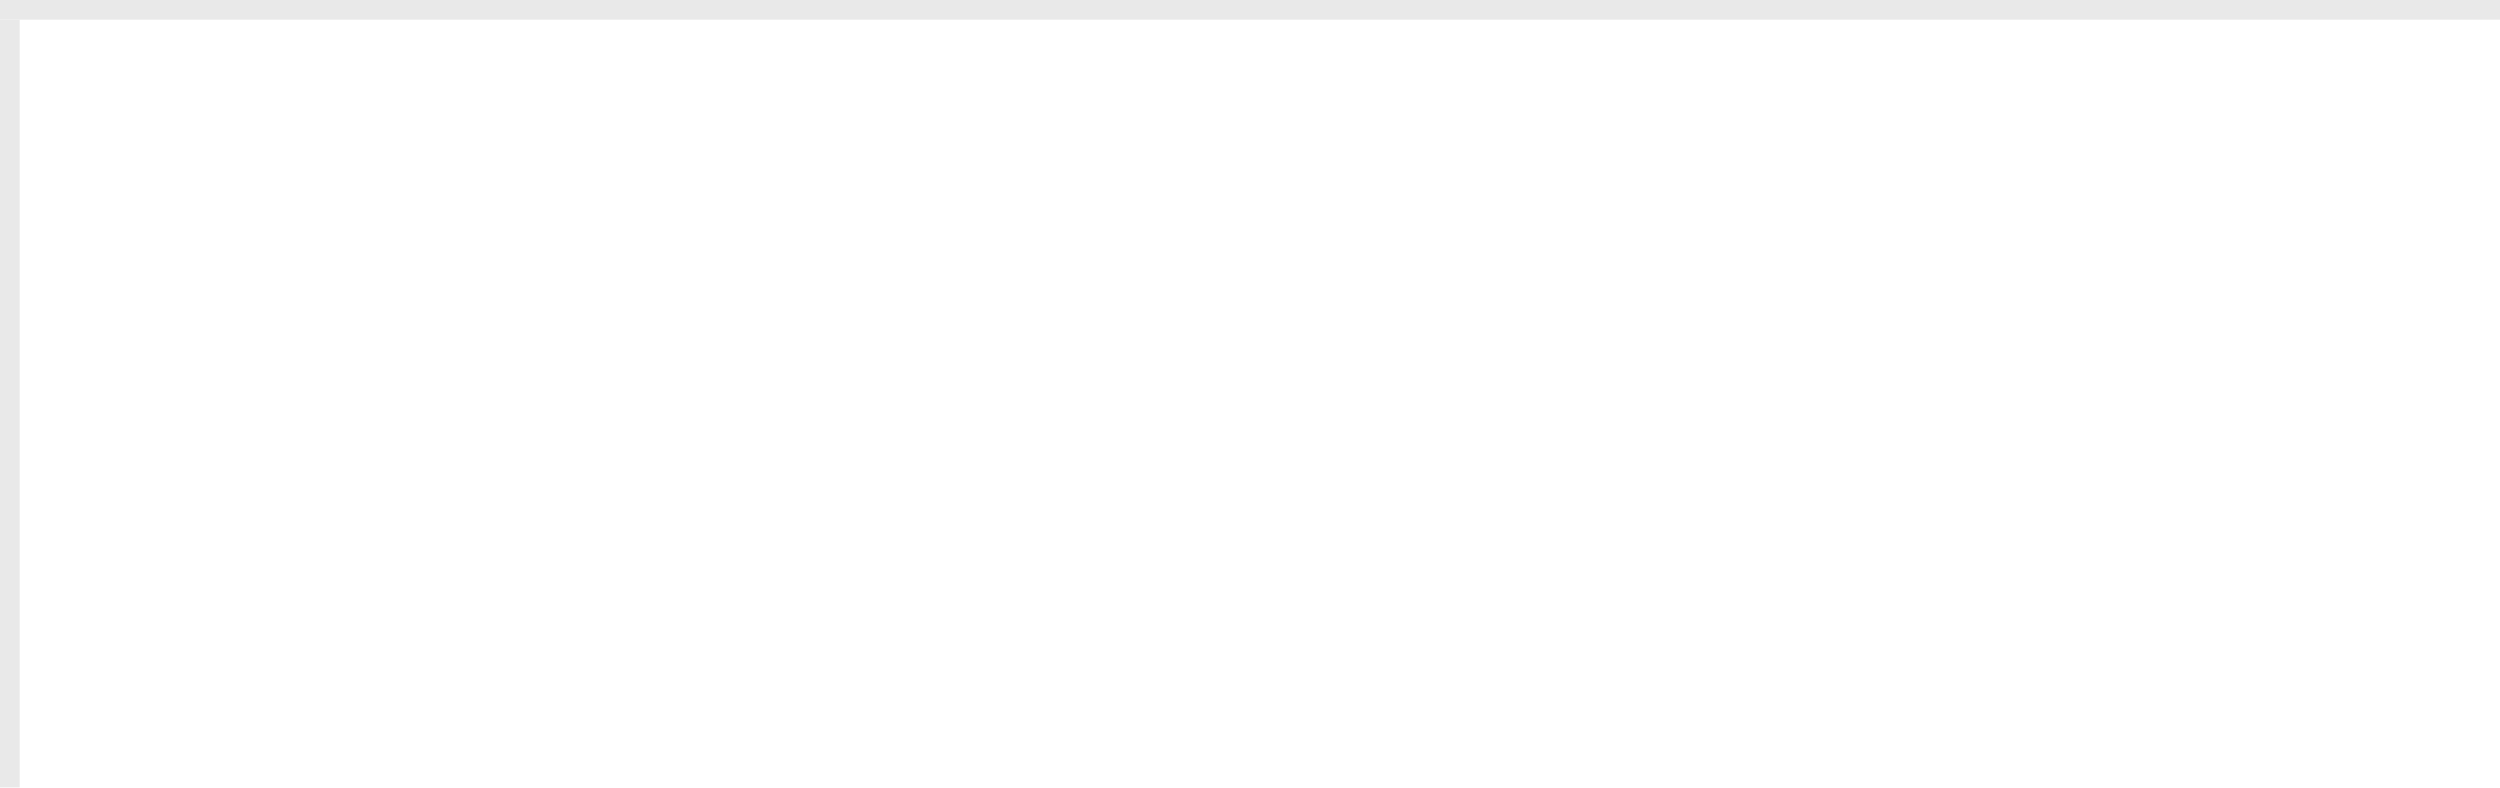
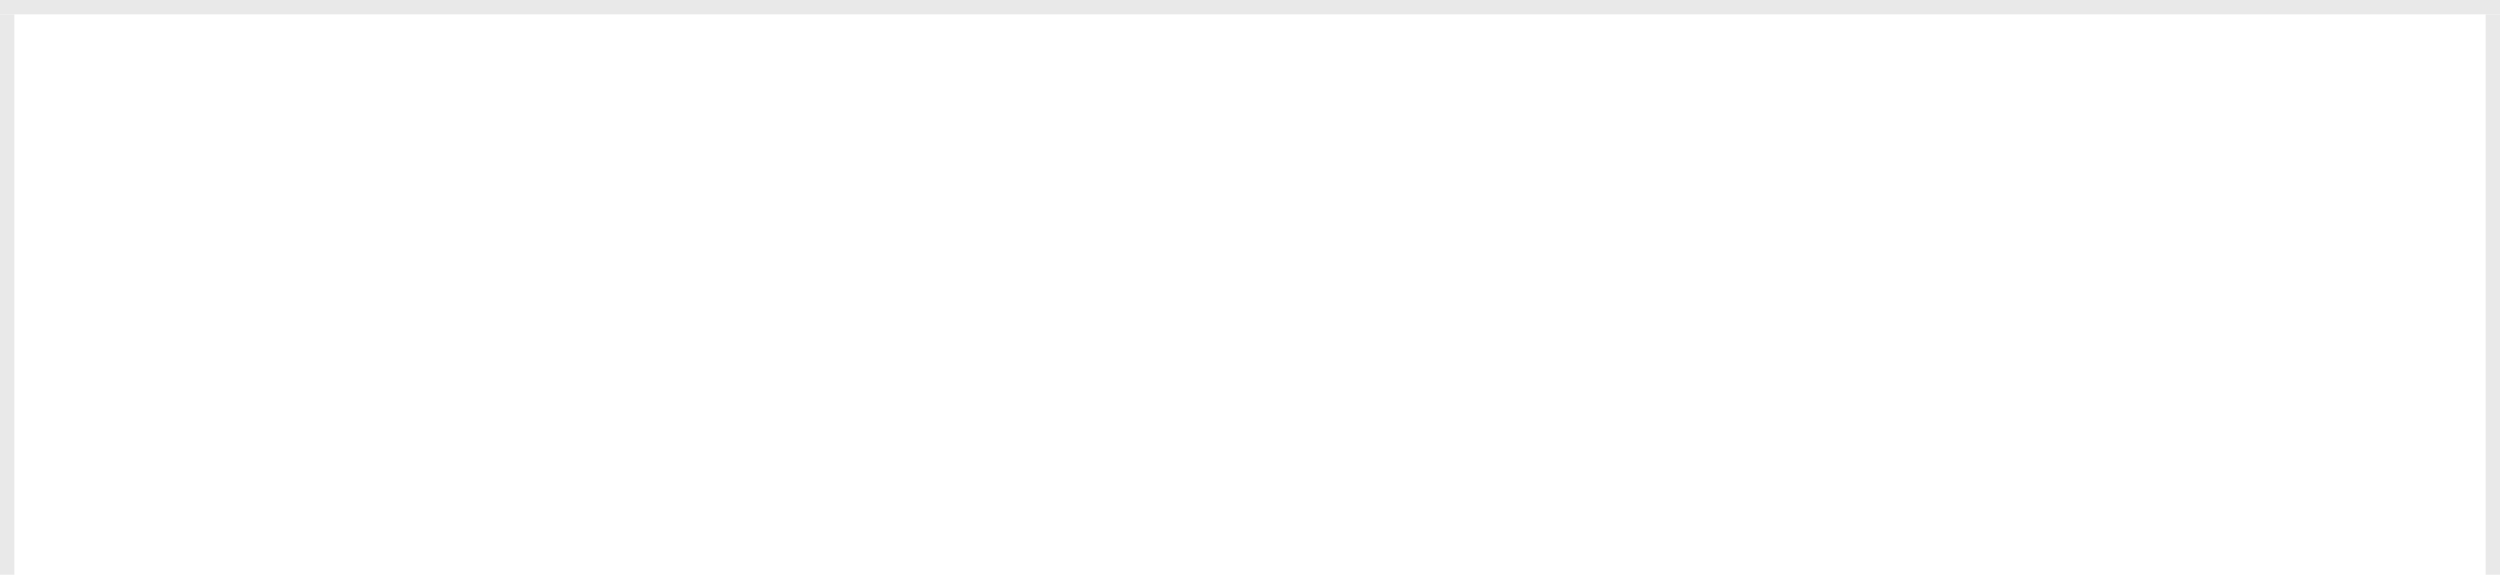
- <svg xmlns="http://www.w3.org/2000/svg" version="1.1" width="127px" height="40px" viewBox="965 120 127 40">
-   <path d="M 1 1  L 127 1  L 127 40  L 1 40  L 1 1  Z " fill-rule="nonzero" fill="rgba(255, 255, 255, 1)" stroke="none" transform="matrix(1 0 0 1 965 120 )" class="fill" />
-   <path d="M 0.5 1  L 0.5 40  " stroke-width="1" stroke-dasharray="0" stroke="rgba(233, 233, 233, 1)" fill="none" transform="matrix(1 0 0 1 965 120 )" class="stroke" />
-   <path d="M 0 0.5  L 127 0.5  " stroke-width="1" stroke-dasharray="0" stroke="rgba(233, 233, 233, 1)" fill="none" transform="matrix(1 0 0 1 965 120 )" class="stroke" />
+ <svg xmlns="http://www.w3.org/2000/svg" version="1.1" width="174px" height="40px" viewBox="3291 120 174 40">
+   <path d="M 1 1  L 173 1  L 173 40  L 1 40  L 1 1  Z " fill-rule="nonzero" fill="rgba(255, 255, 255, 1)" stroke="none" transform="matrix(1 0 0 1 3291 120 )" class="fill" />
+   <path d="M 0.5 1  L 0.5 40  " stroke-width="1" stroke-dasharray="0" stroke="rgba(233, 233, 233, 1)" fill="none" transform="matrix(1 0 0 1 3291 120 )" class="stroke" />
+   <path d="M 0 0.5  L 174 0.5  " stroke-width="1" stroke-dasharray="0" stroke="rgba(233, 233, 233, 1)" fill="none" transform="matrix(1 0 0 1 3291 120 )" class="stroke" />
+   <path d="M 173.5 1  L 173.5 40  " stroke-width="1" stroke-dasharray="0" stroke="rgba(233, 233, 233, 1)" fill="none" transform="matrix(1 0 0 1 3291 120 )" class="stroke" />
</svg>
